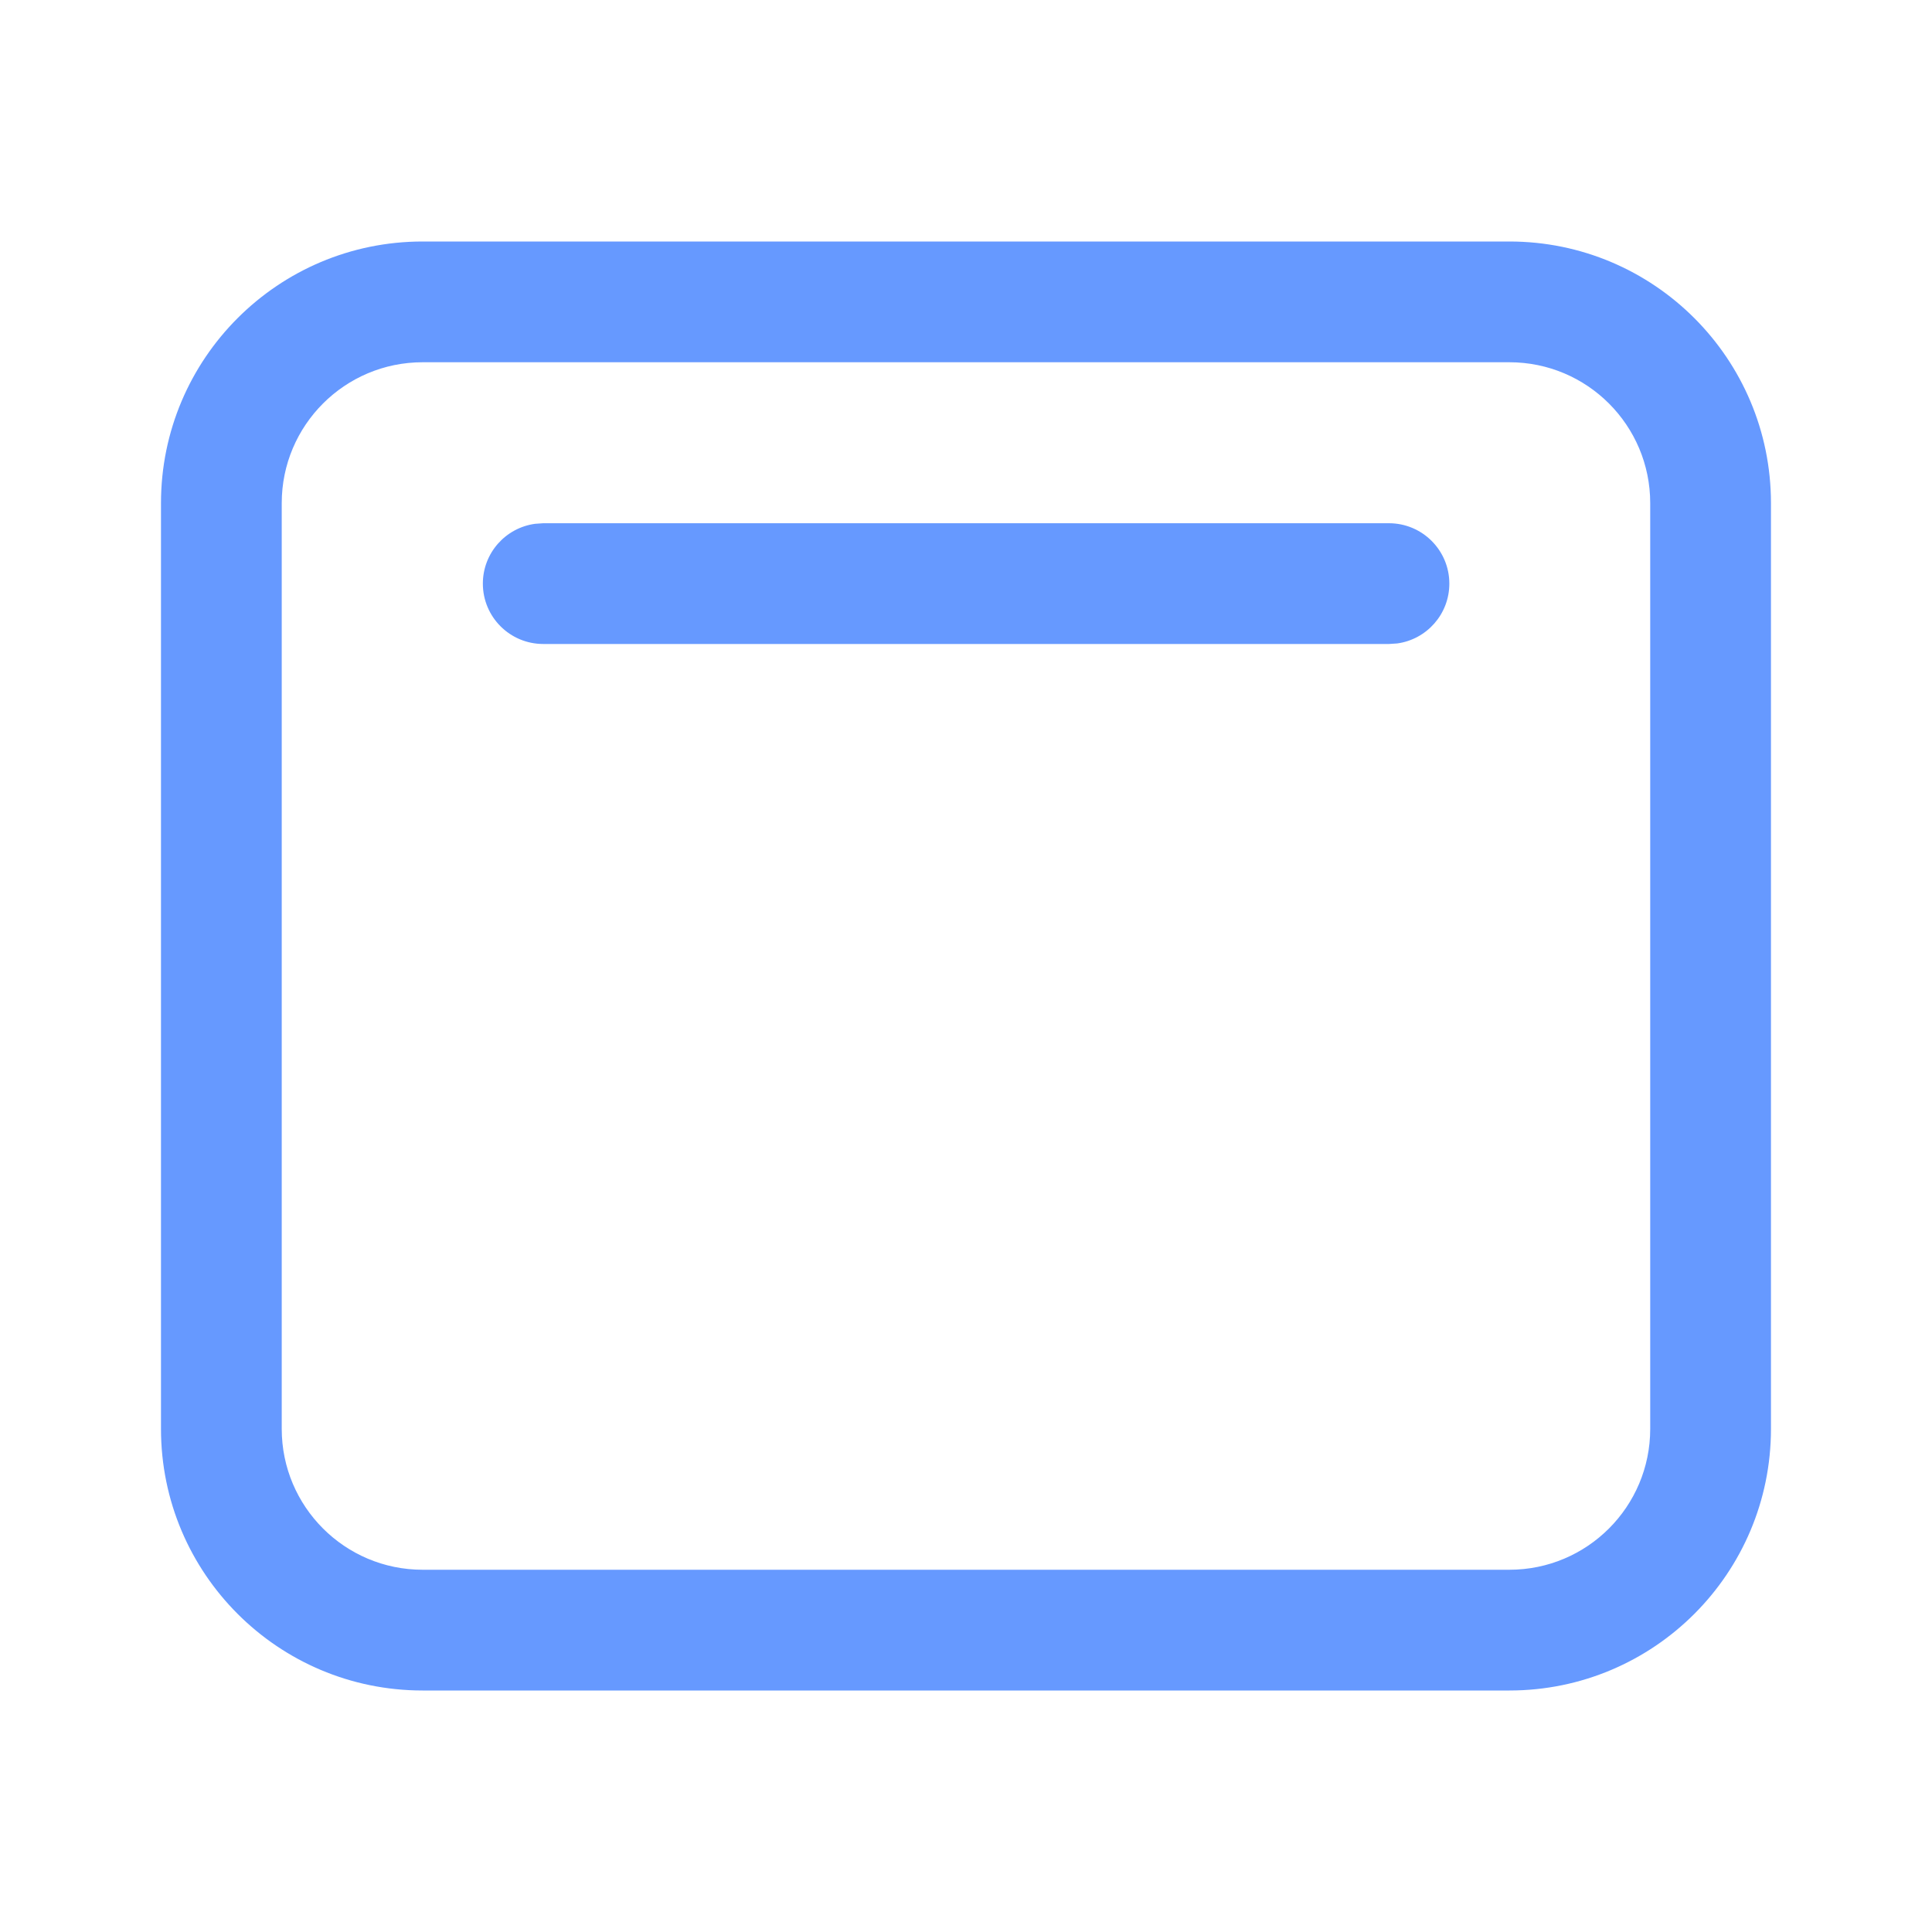
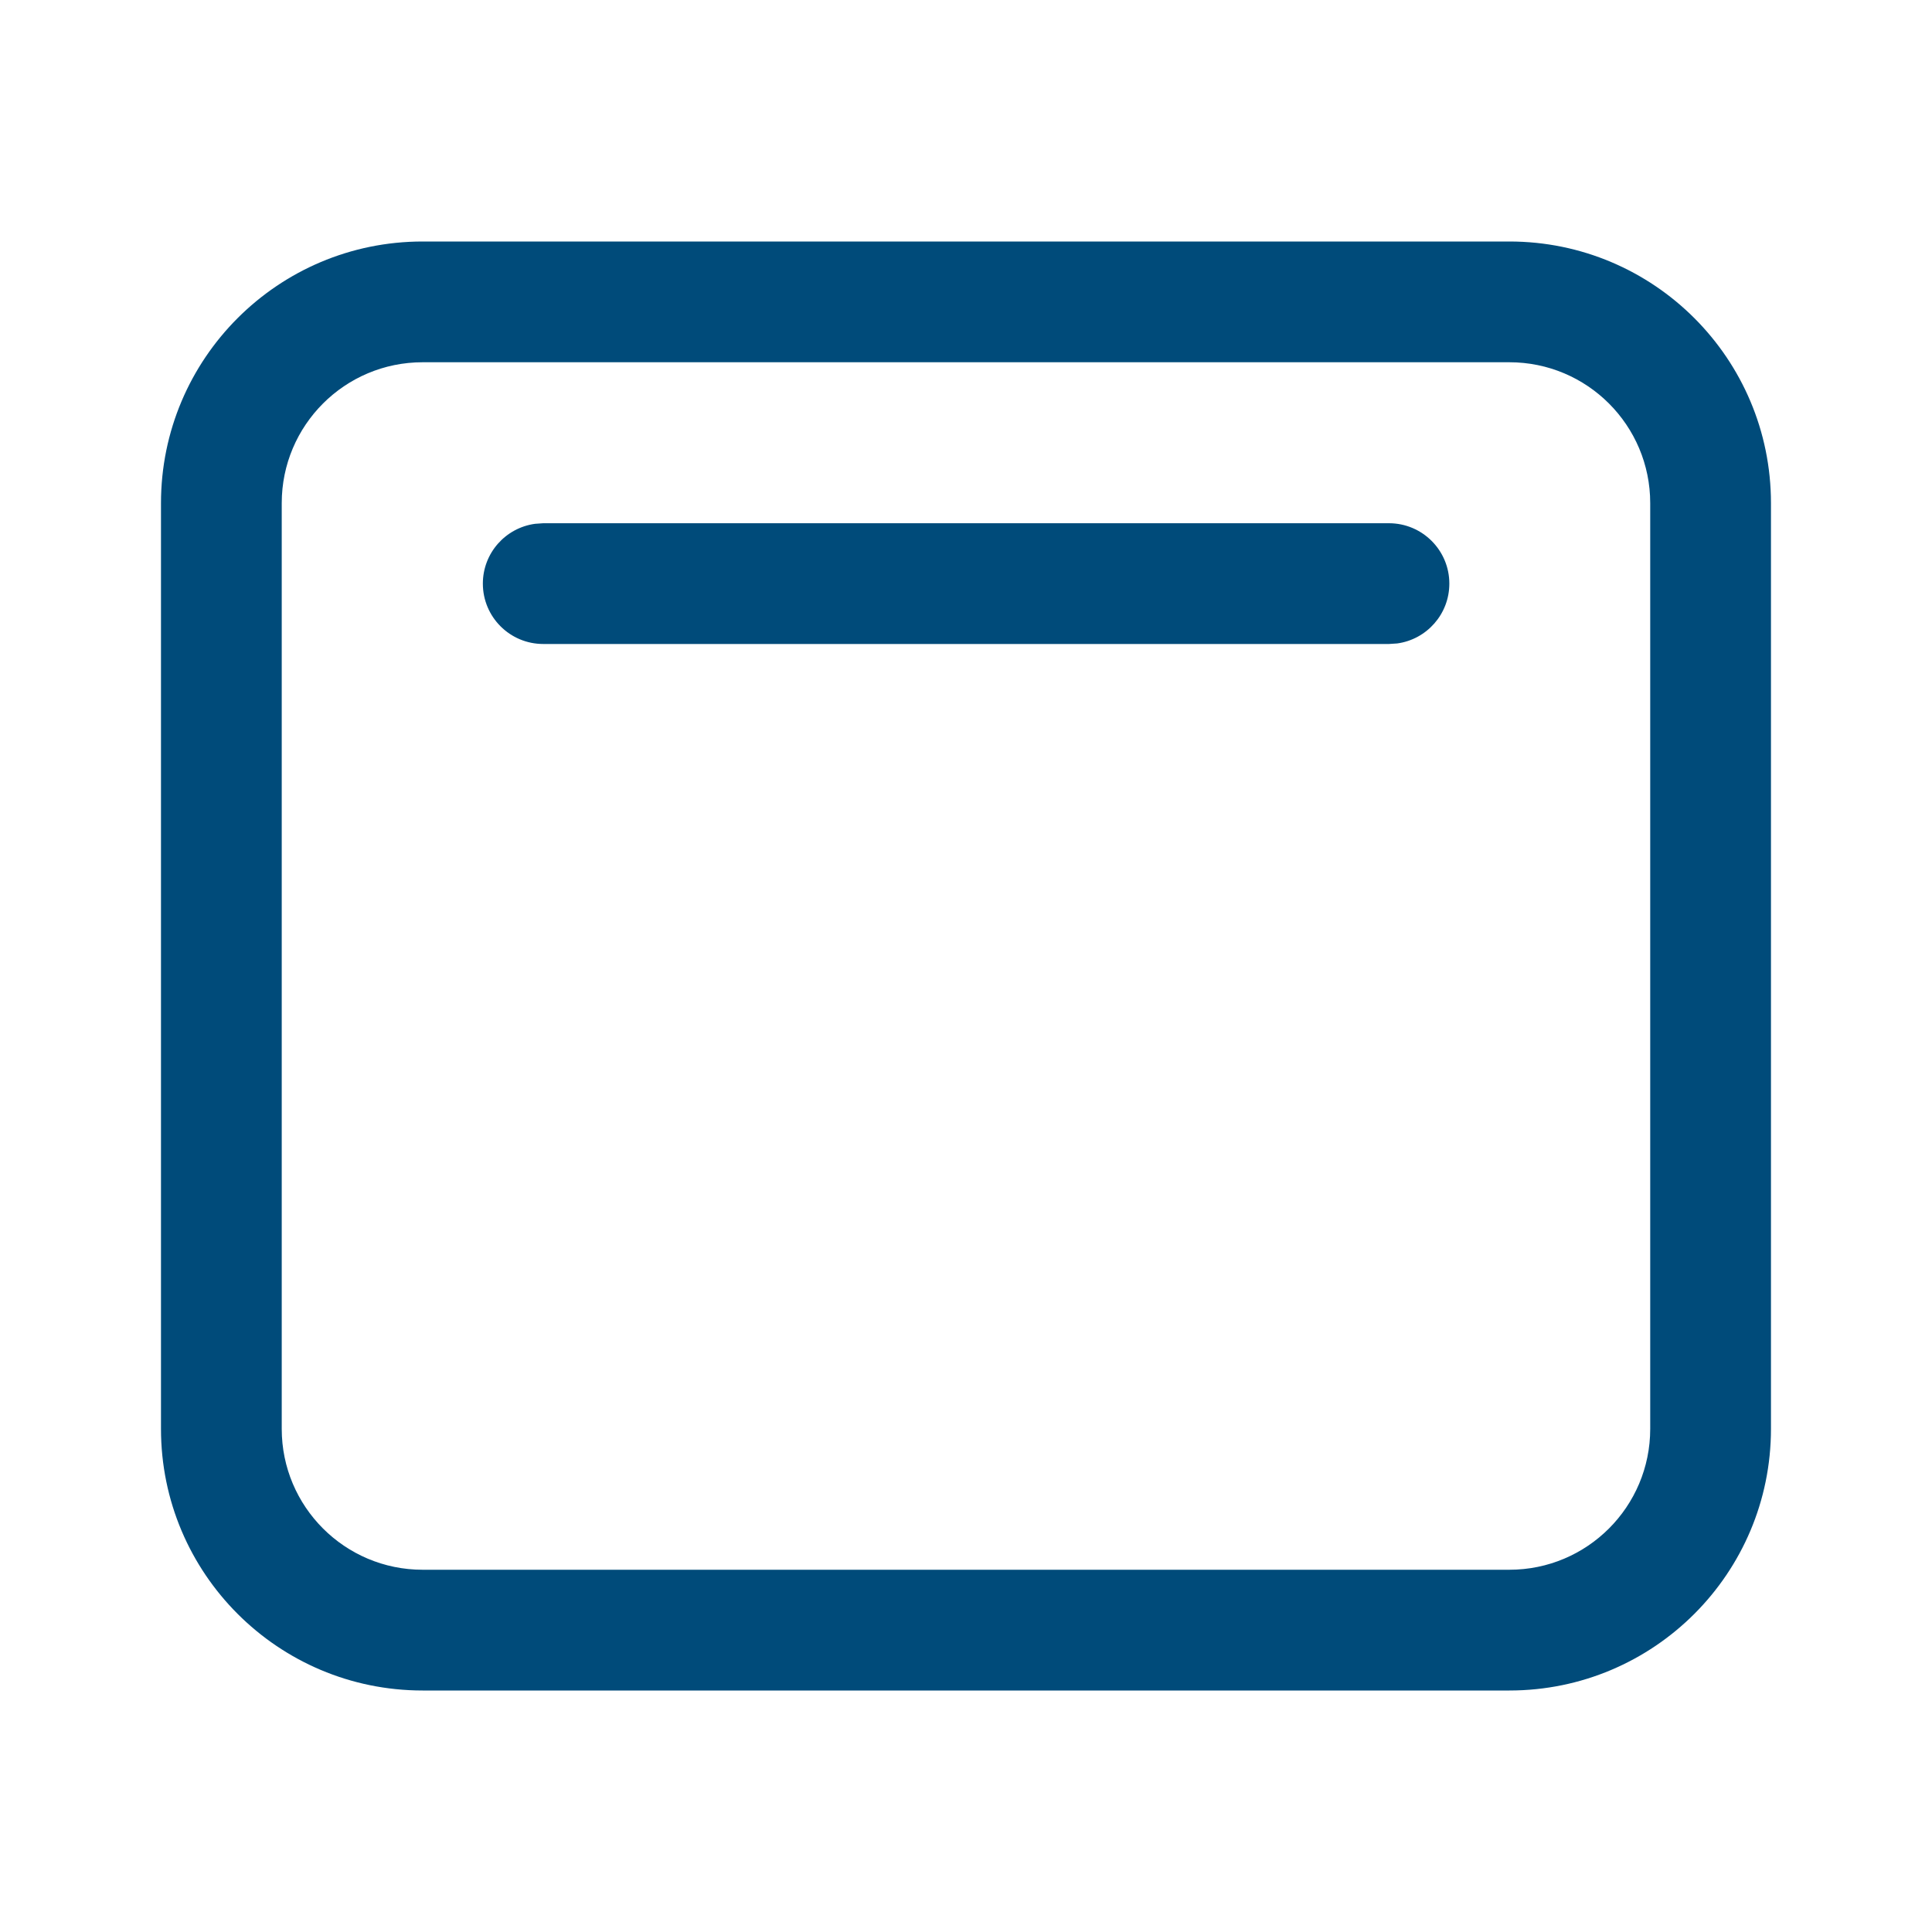
- <svg xmlns="http://www.w3.org/2000/svg" width="40" height="40" viewBox="0 0 40 40" fill="none">
-   <path d="M31.25 5C34.241 5 36.666 7.425 36.666 10.417V29.583C36.666 32.575 34.241 35 31.25 35H8.75C5.758 35 3.333 32.575 3.333 29.583V10.417C3.333 7.425 5.758 5 8.75 5H31.25ZM31.25 7.5H8.75C7.139 7.5 5.833 8.806 5.833 10.417V29.583C5.833 31.194 7.139 32.5 8.75 32.5H31.25C32.861 32.5 34.166 31.194 34.166 29.583V10.417C34.166 8.806 32.861 7.5 31.25 7.5ZM11.247 10.833H28.757C29.447 10.833 30.007 11.393 30.007 12.083C30.007 12.716 29.537 13.239 28.927 13.322L28.757 13.333H11.247C10.557 13.333 9.997 12.774 9.997 12.083C9.997 11.45 10.467 10.928 11.077 10.845L11.247 10.833H28.757H11.247Z" fill="#6699FF" />
+ <svg xmlns="http://www.w3.org/2000/svg" class="text-brand-2" width="40" height="40" viewBox="0 0 40 40" fill="none">
+   <path d="M31.25 5C34.241 5 36.666 7.425 36.666 10.417V29.583C36.666 32.575 34.241 35 31.25 35H8.75C5.758 35 3.333 32.575 3.333 29.583V10.417C3.333 7.425 5.758 5 8.75 5H31.25ZM31.25 7.5H8.75C7.139 7.5 5.833 8.806 5.833 10.417V29.583C5.833 31.194 7.139 32.5 8.75 32.5H31.25C32.861 32.5 34.166 31.194 34.166 29.583V10.417C34.166 8.806 32.861 7.5 31.25 7.5ZM11.247 10.833H28.757C29.447 10.833 30.007 11.393 30.007 12.083C30.007 12.716 29.537 13.239 28.927 13.322L28.757 13.333H11.247C10.557 13.333 9.997 12.774 9.997 12.083C9.997 11.45 10.467 10.928 11.077 10.845L11.247 10.833H28.757H11.247Z" fill="#004B7A" />
</svg>
